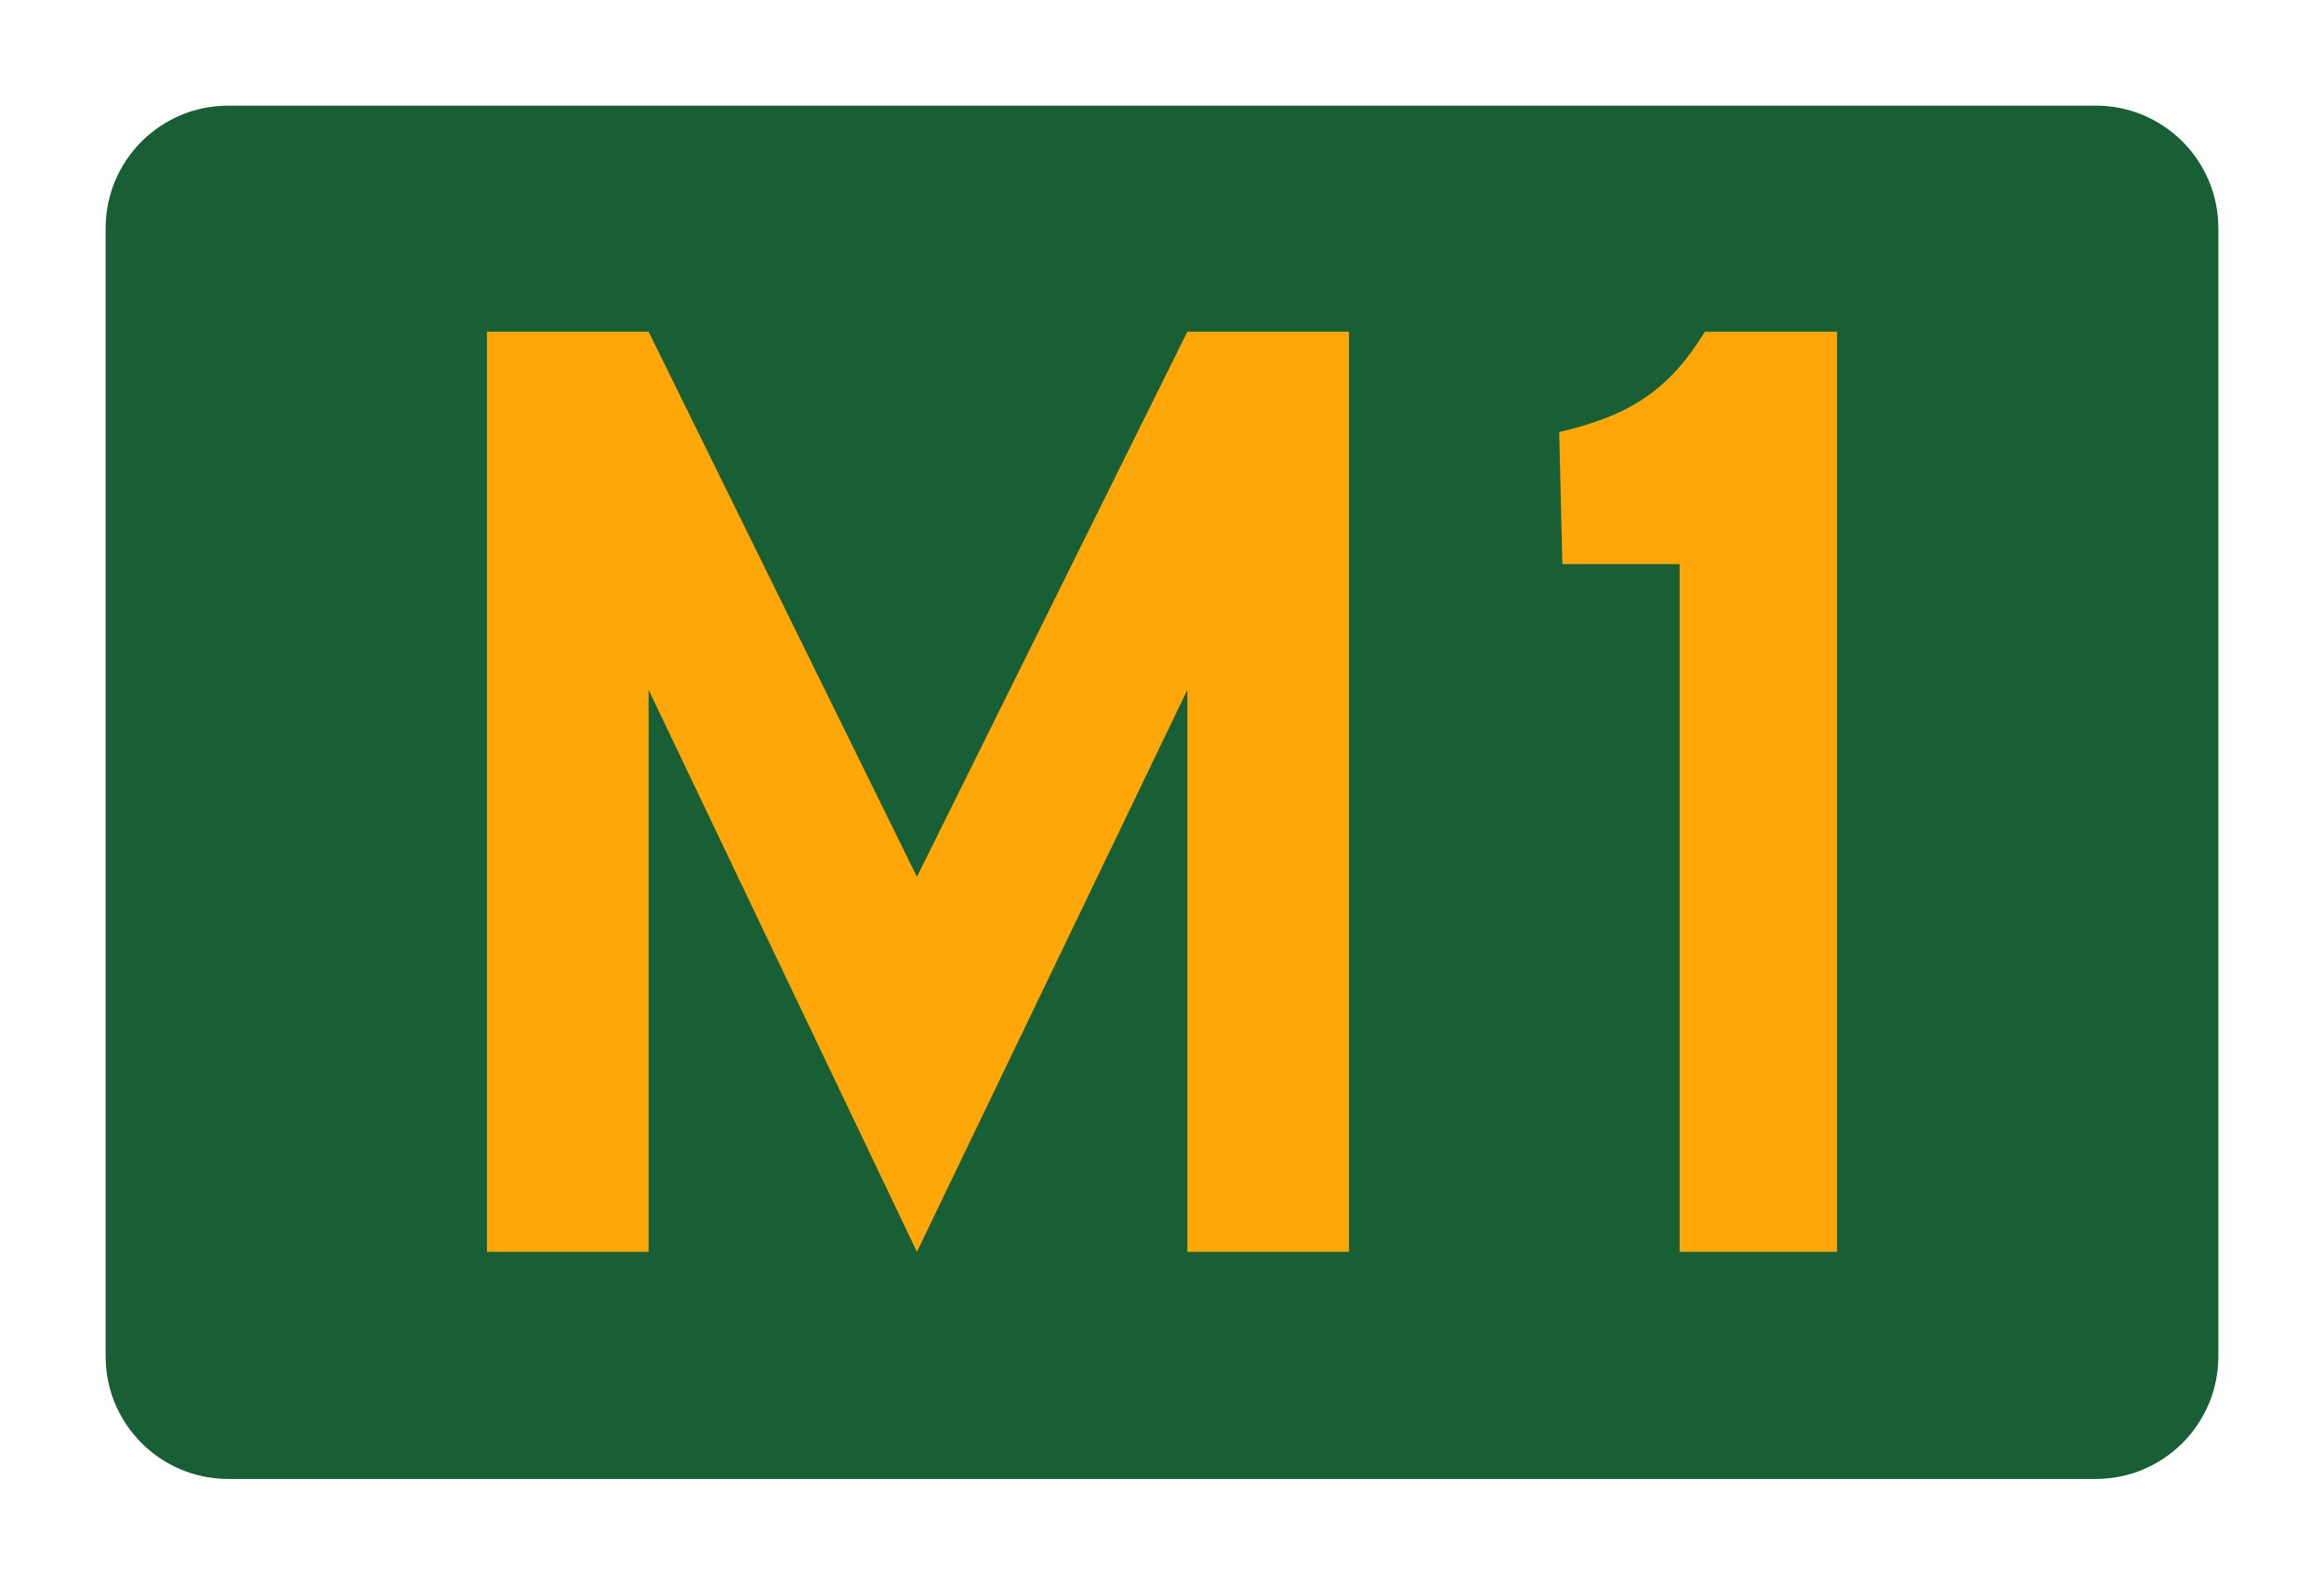
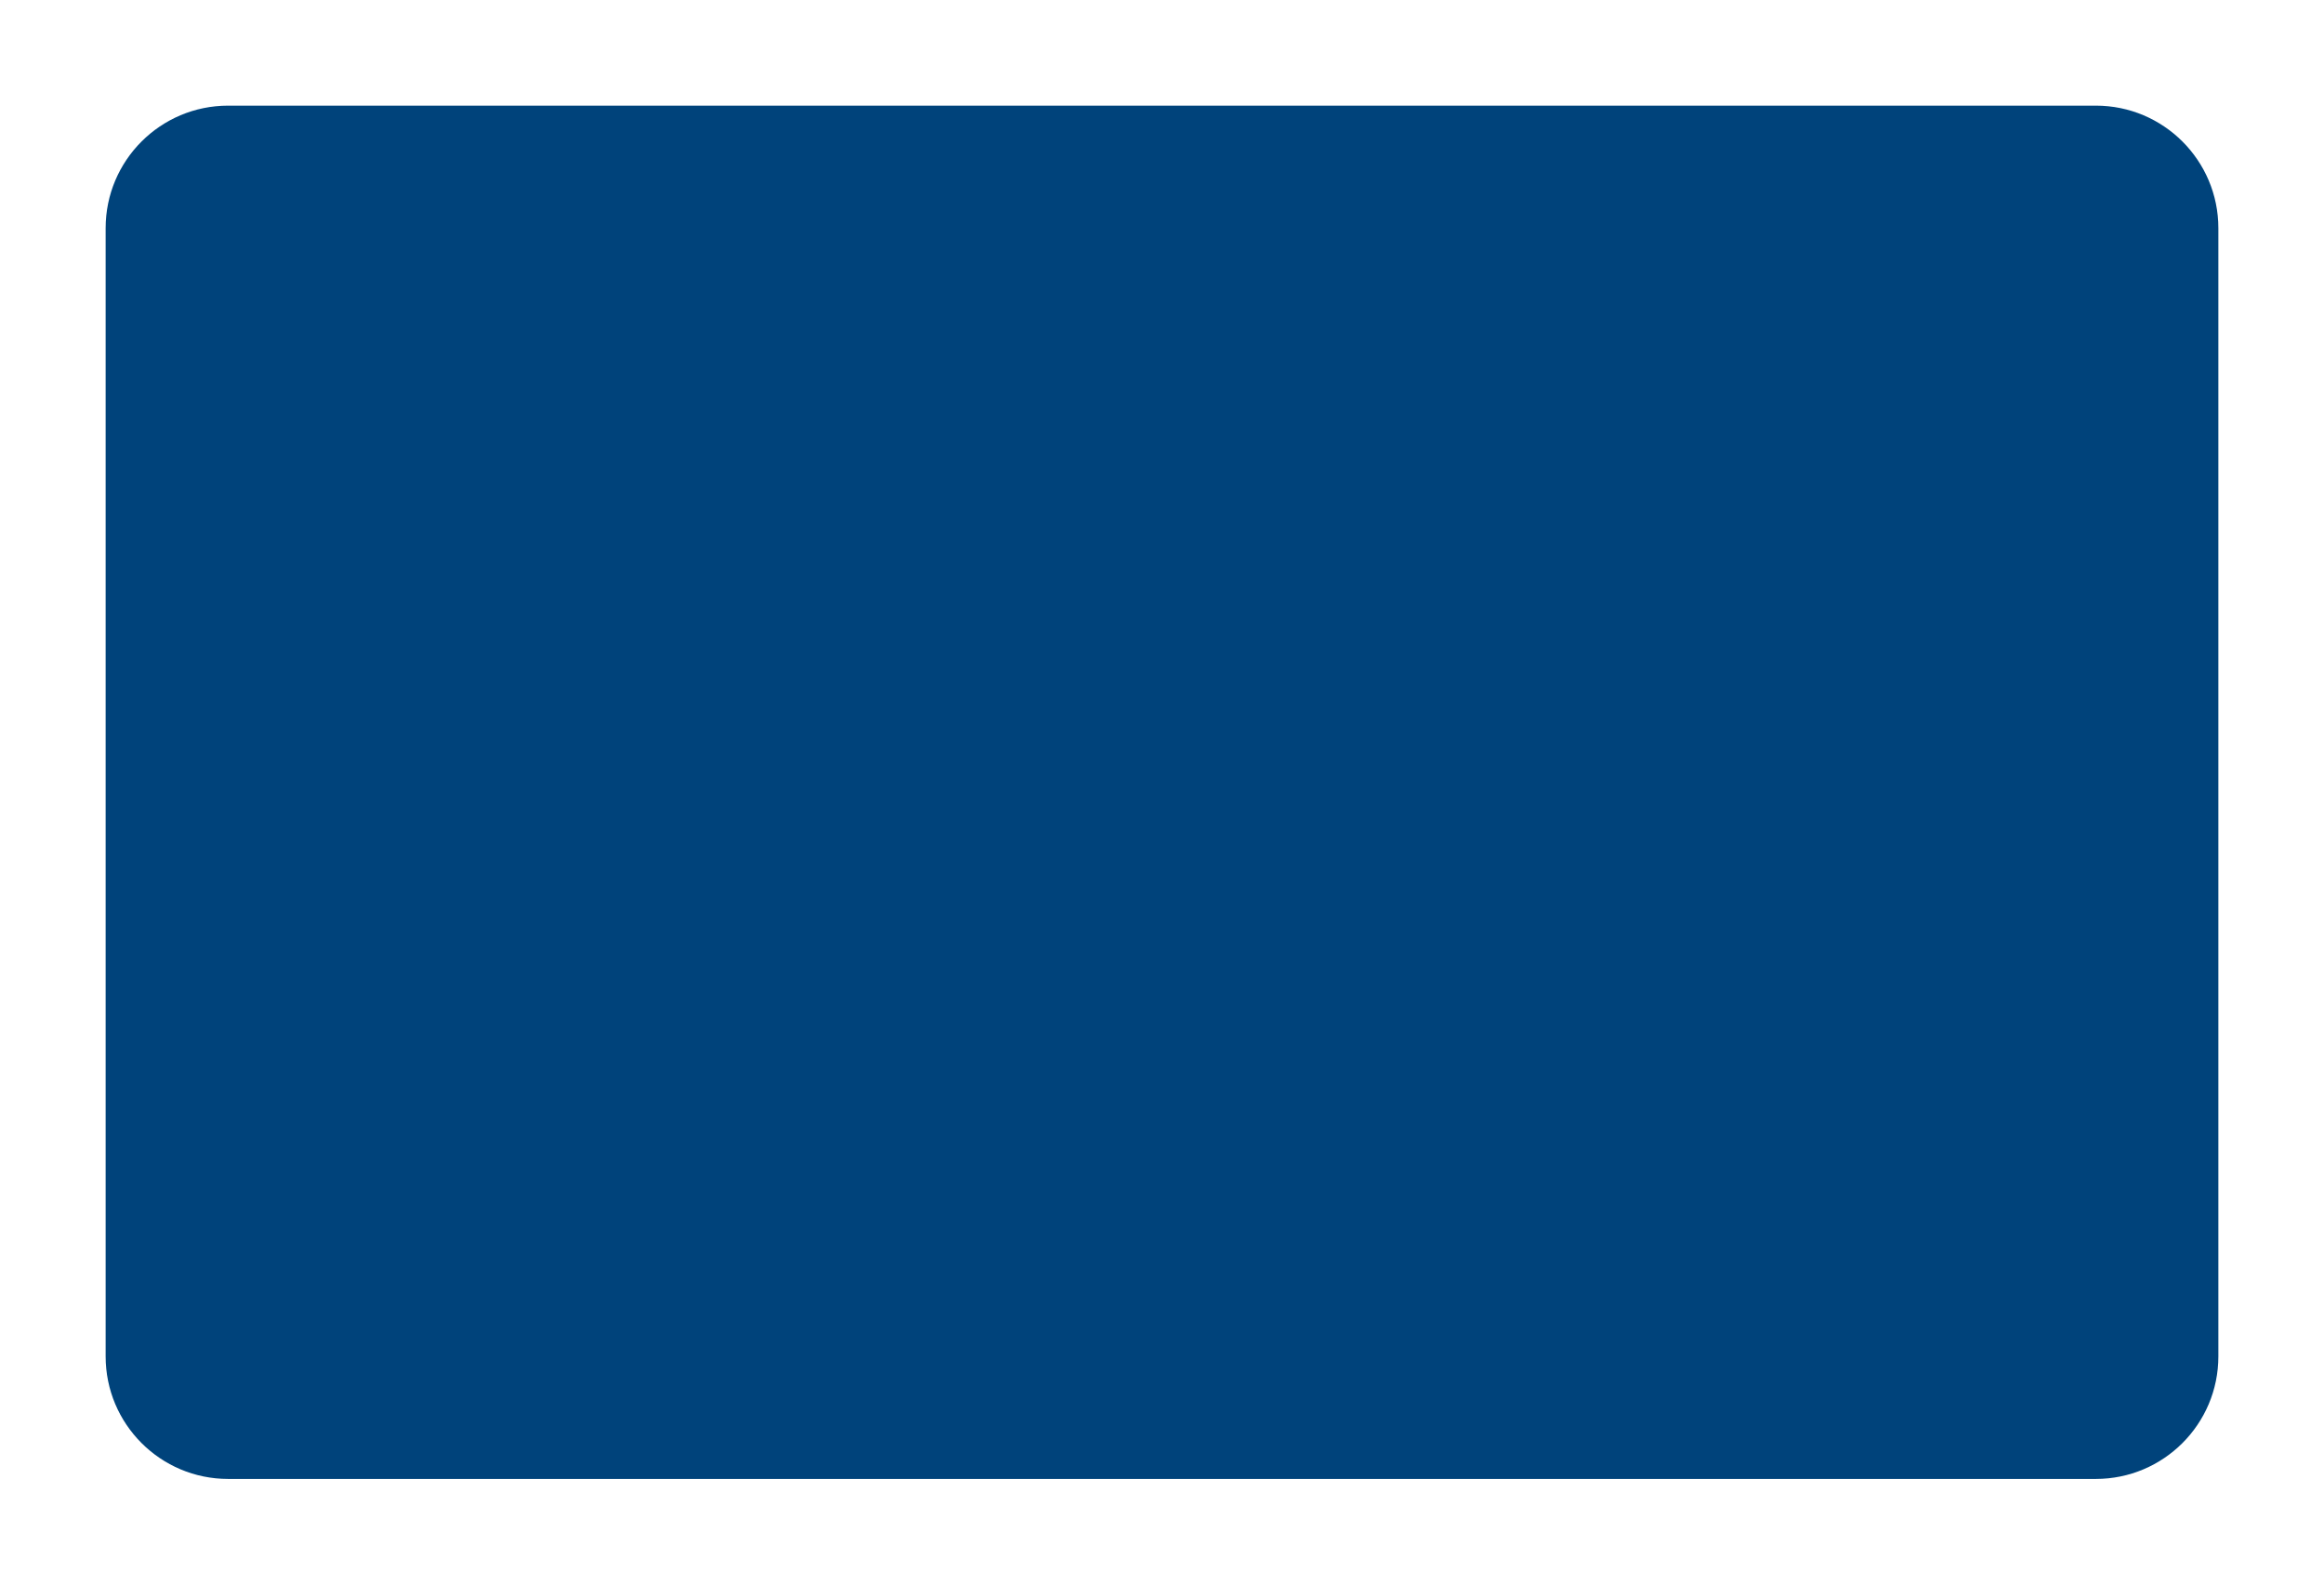
<svg xmlns="http://www.w3.org/2000/svg" id="svg3782" version="1.1" viewBox="0 0 220 150">
  <defs>
    <style>
      .st0 {
-         fill: #ffa709;
-       }
- 
-       .st1 {
-         fill: #195f35;
+         fill: #00437b;
      }
    </style>
  </defs>
  <g id="layer1">
-     <rect id="rect4009" class="st1" x="10" y="10" width="200" height="130" rx="11.6" ry="11.6" />
-     <g id="flowRoot2990">
-       <path id="path3199" class="st0" d="M127.7,118.5V31.4h-15.3l-25.6,51.6-25.4-51.6h-15.3v87.1h15.3v-53.2l25.4,53.2,25.6-53.2v53.2h15.3" />
-       <path id="path3201" class="st0" d="M173.9,118.5V31.4h-12.5c-3.4,5.5-7,7.9-13.8,9.5l.3,12.5h11.1v65.1h15" />
-     </g>
+     <rect id="rect4009" class="st0" x="10" y="10" width="200" height="130" rx="11.6" ry="11.6" />
  </g>
</svg>
